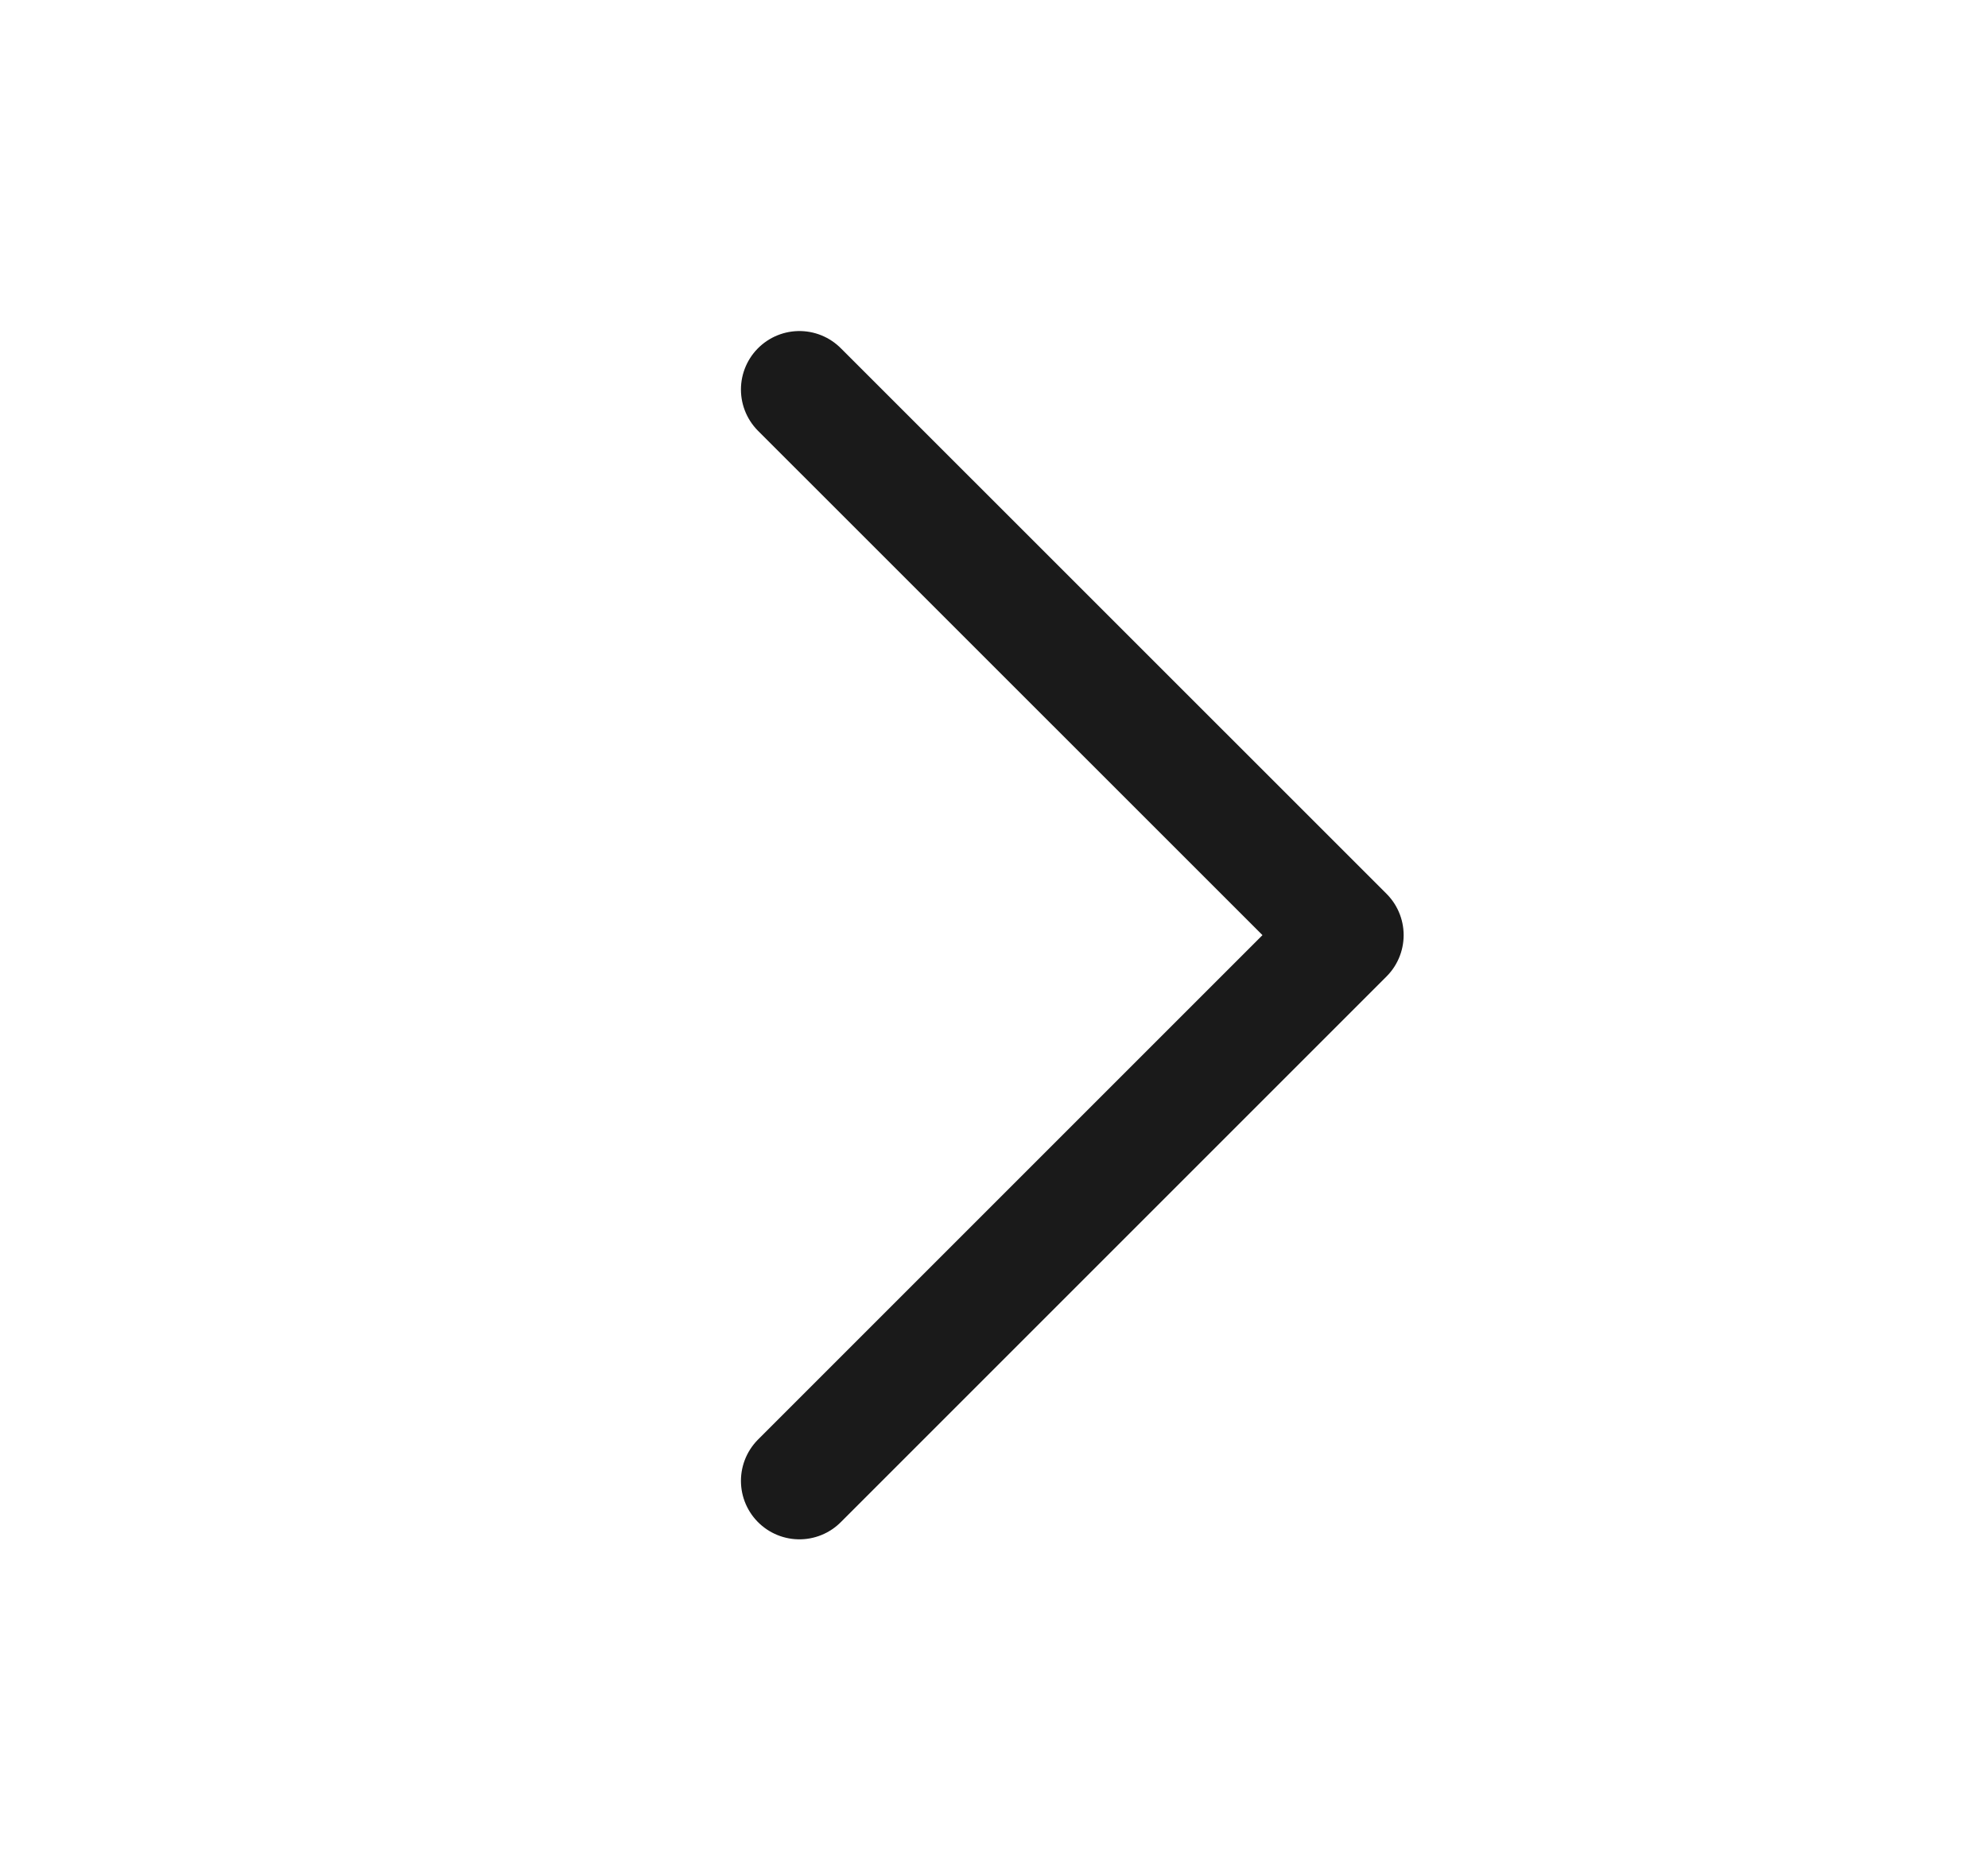
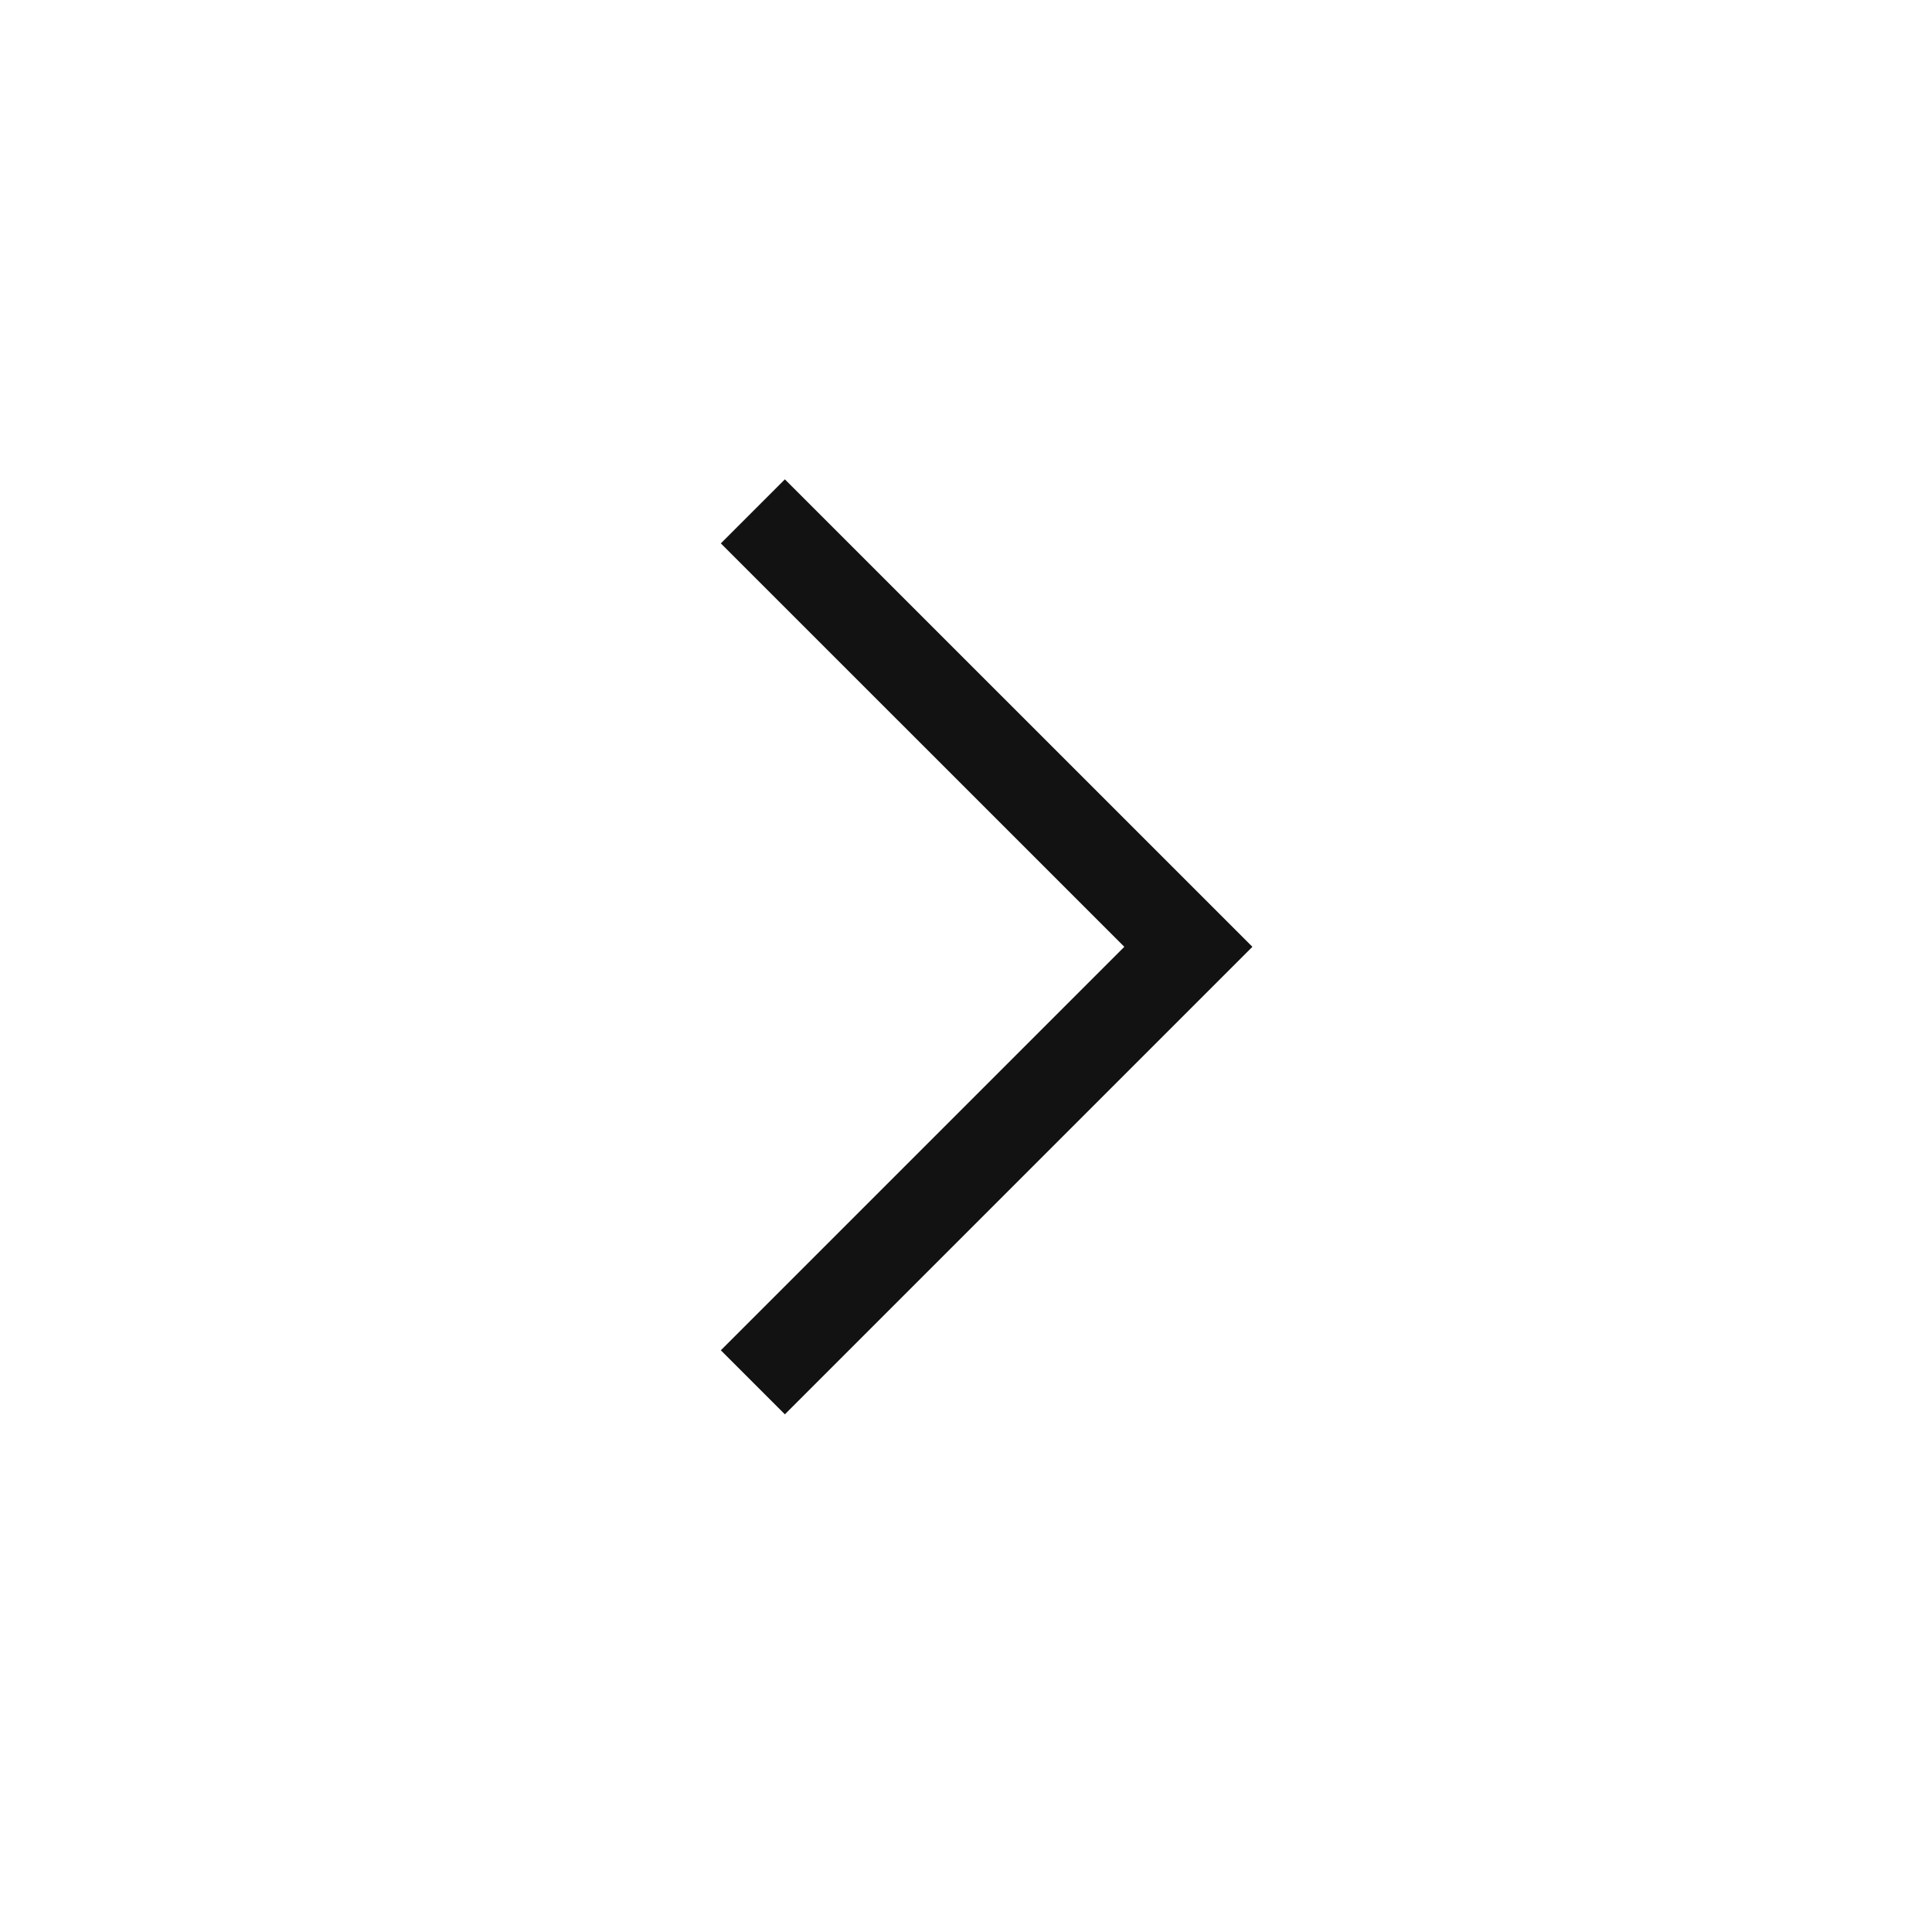
- <svg xmlns="http://www.w3.org/2000/svg" width="17" height="16" viewBox="0 0 17 16" fill="none">
-   <path d="M6.836 3.331L11.503 7.997L6.836 12.664" stroke="#1A1A1A" stroke-linecap="round" stroke-linejoin="round" />
+ <svg xmlns="http://www.w3.org/2000/svg" width="32" height="32" viewBox="0 0 32 32" fill="none">
+   <g id="Foundation/Button/Icon">
+     <path id="Arrow_M " d="M13 9L19.683 15.682L13 22.365" stroke="#121212" stroke-width="1.5" stroke-linecap="square" />
+   </g>
</svg>
